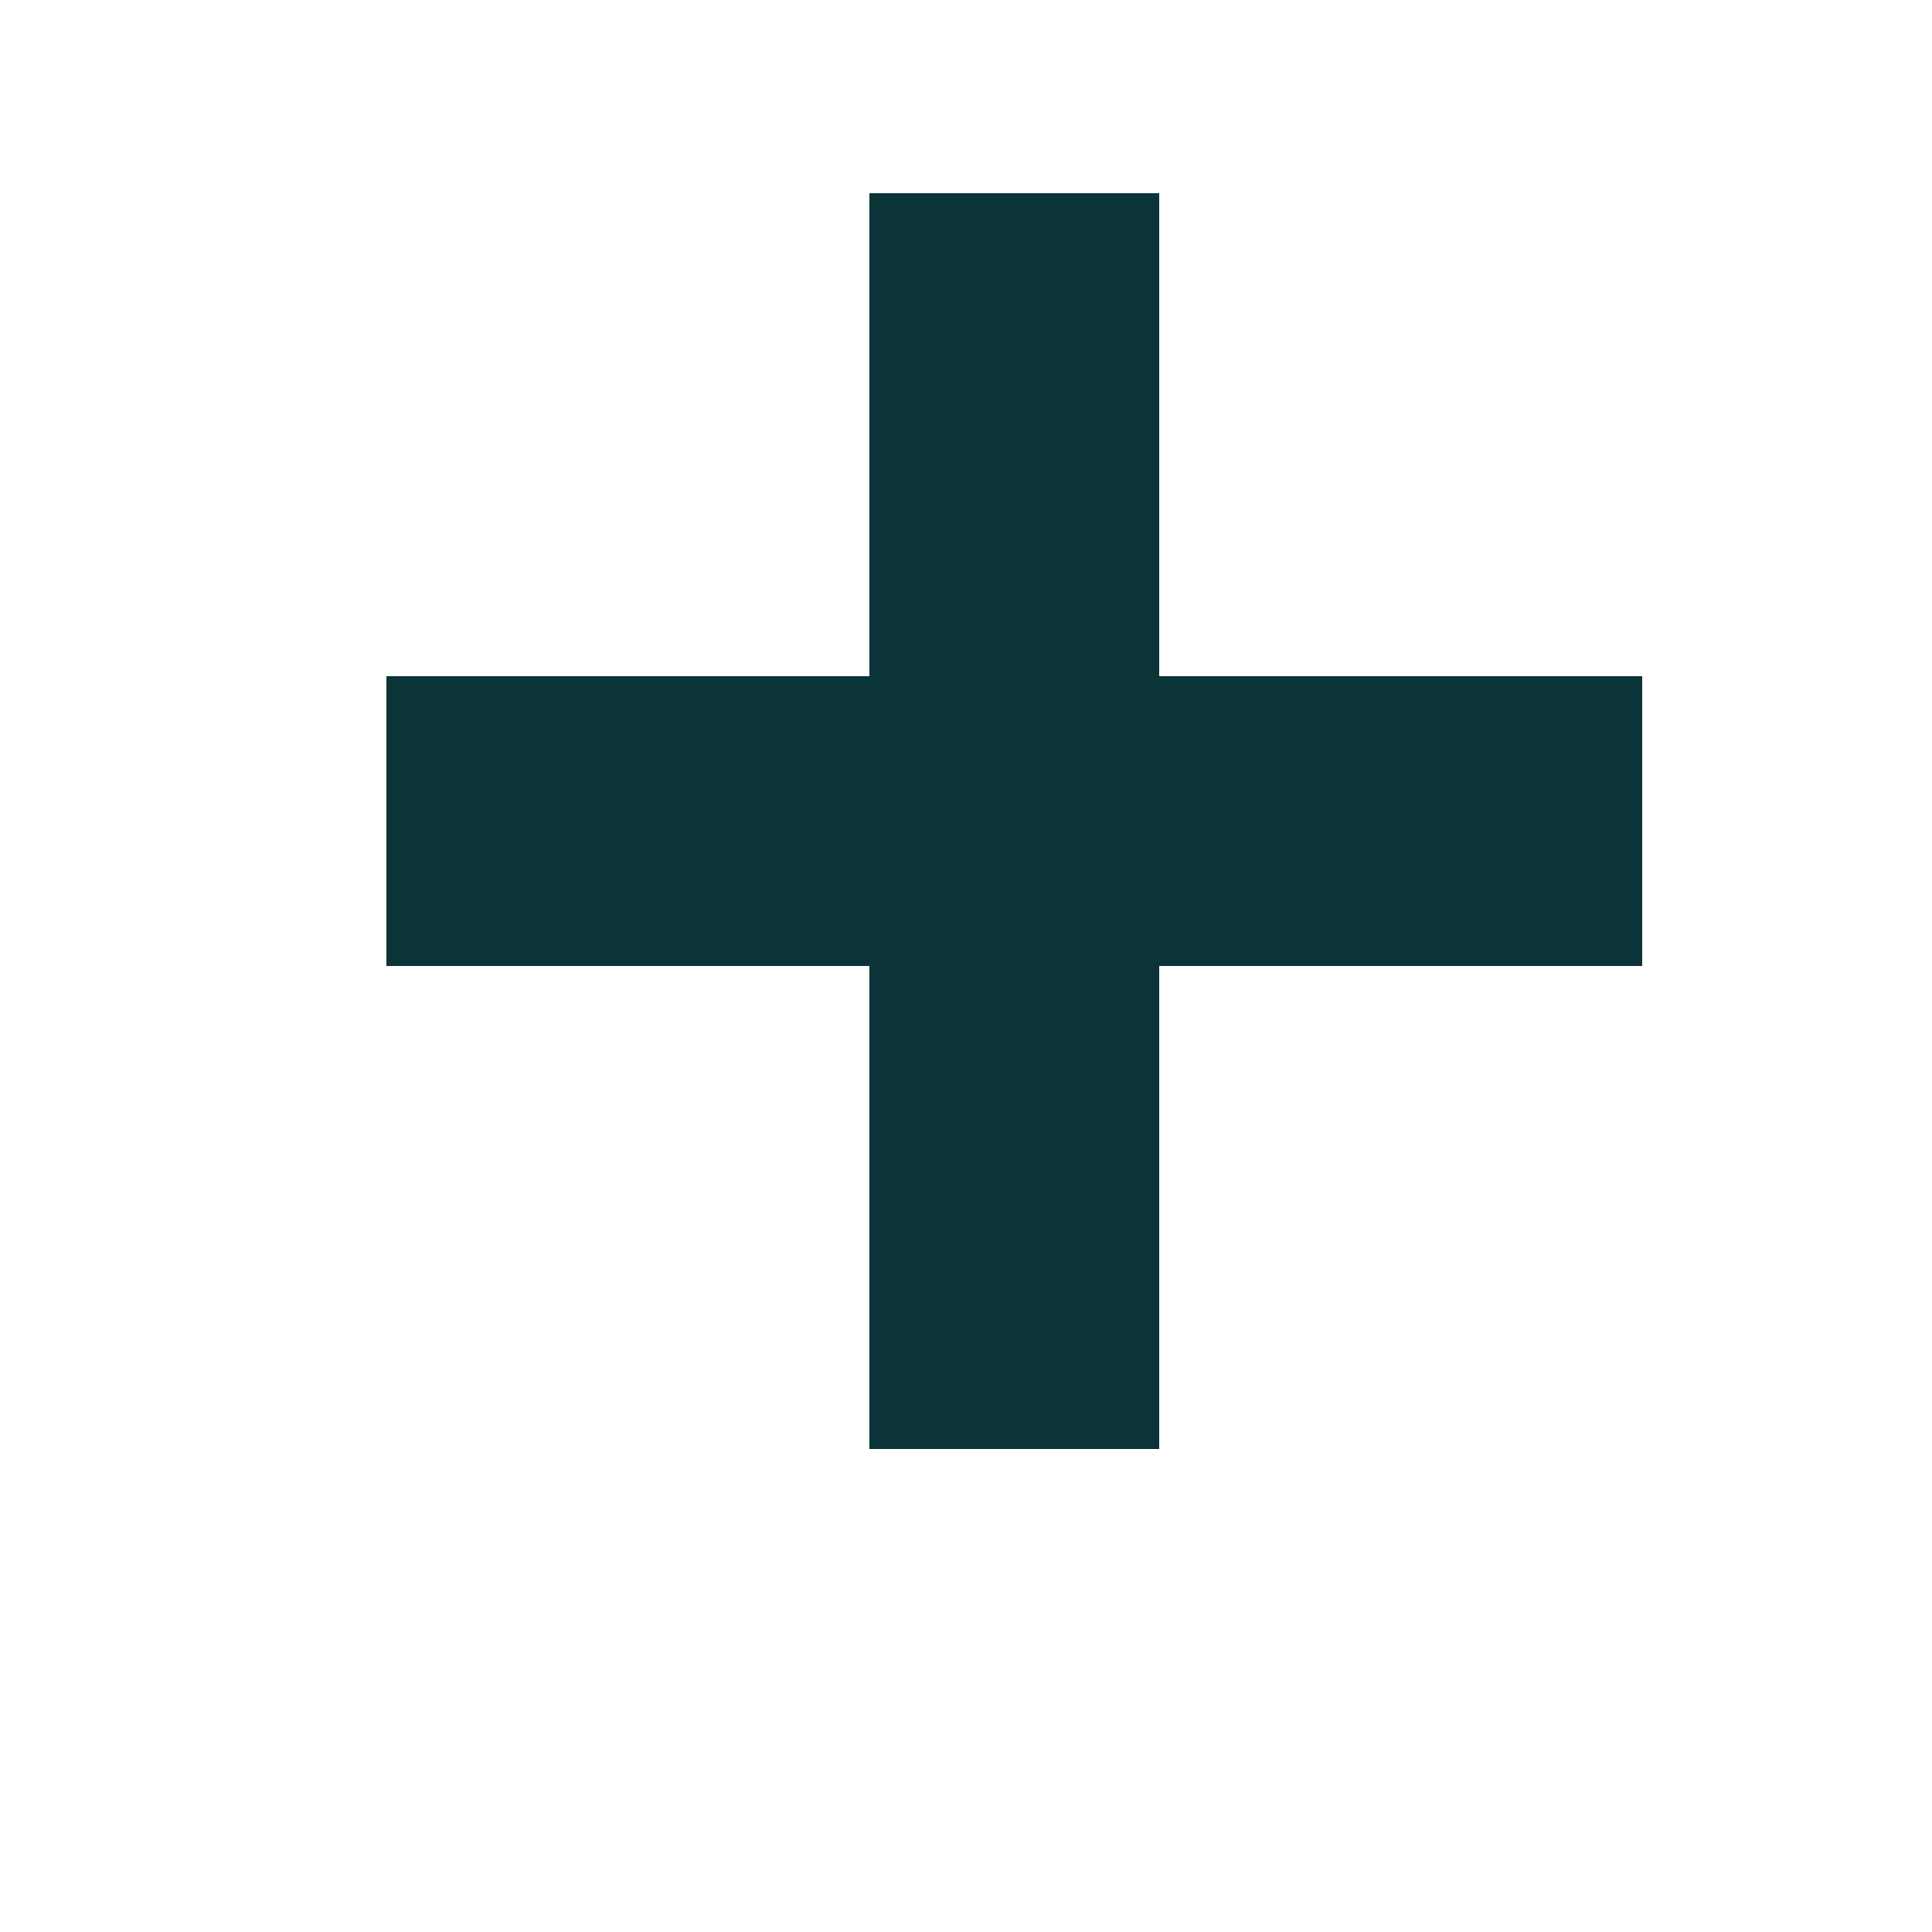
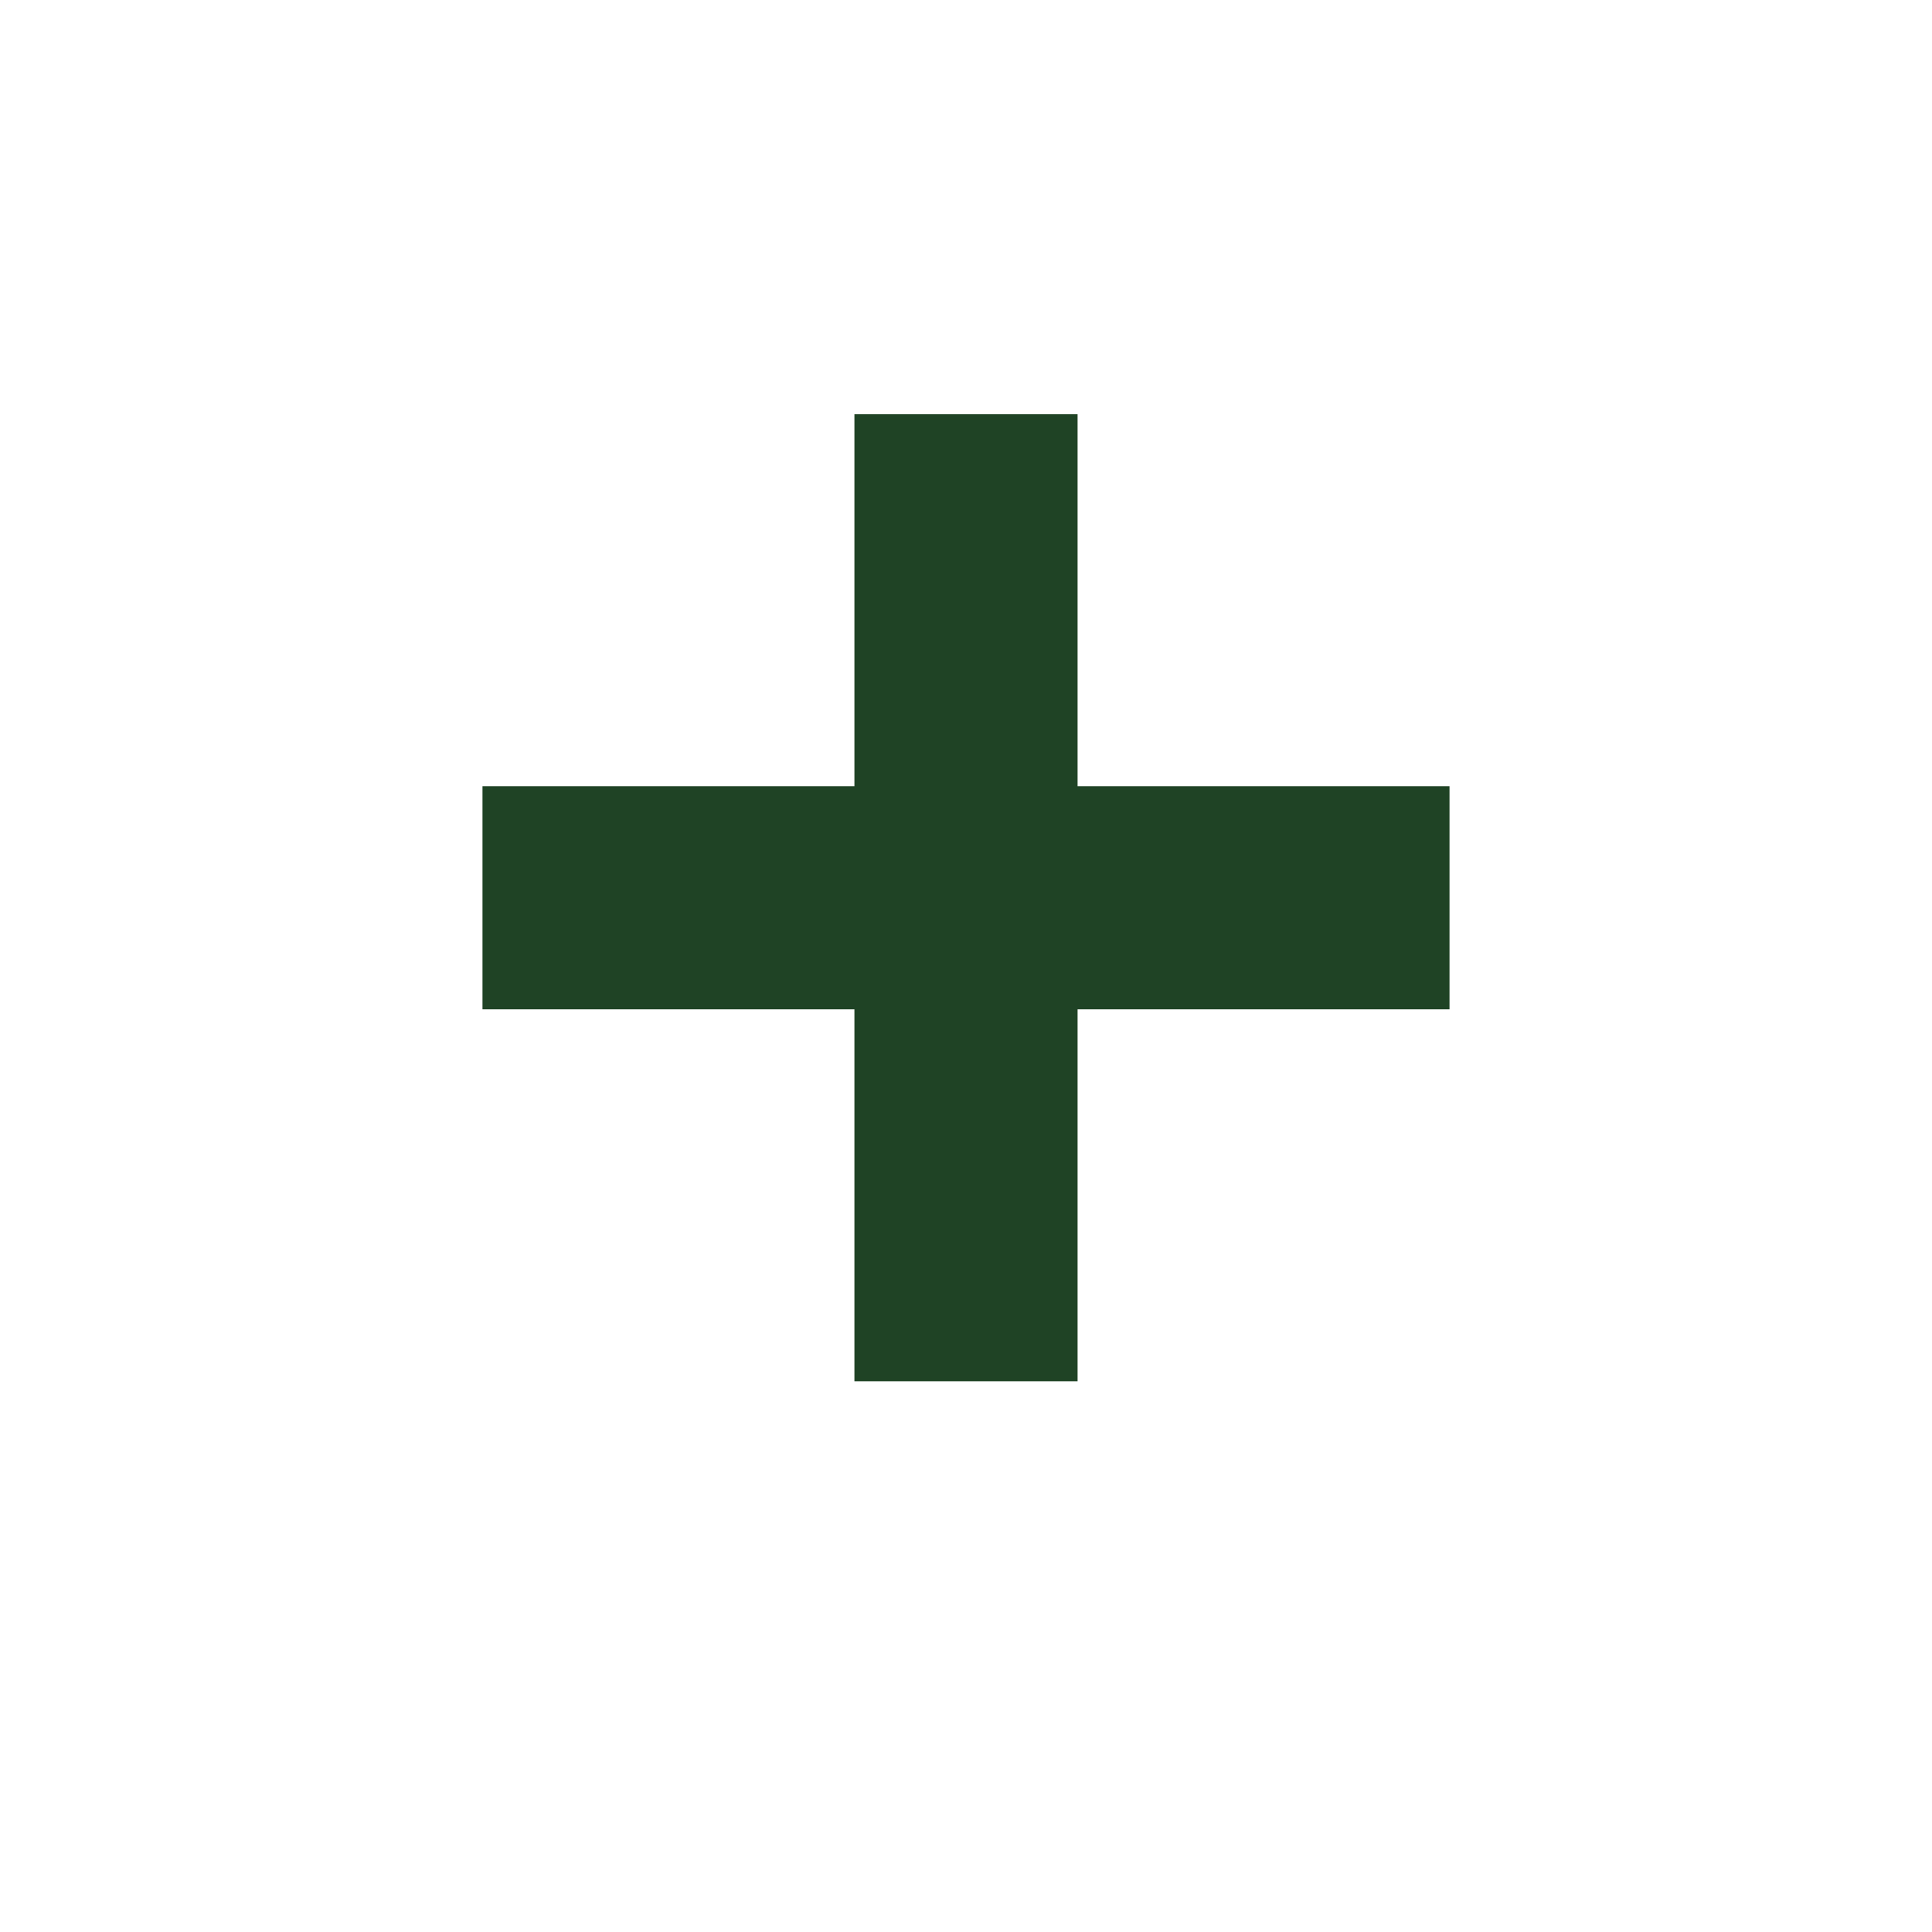
- <svg xmlns="http://www.w3.org/2000/svg" width="800px" height="800px" viewBox="0 0 20 20" fill="#0b3438">
-   <g id="SVGRepo_bgCarrier" stroke-width="0" />
-   <g id="SVGRepo_tracerCarrier" stroke-linecap="round" stroke-linejoin="round" />
-   <g id="SVGRepo_iconCarrier">
-     <rect x="0" fill="none" width="20" height="20" />
-     <g>
-       <path d="M17 7v3h-5v5H9v-5H4V7h5V2h3v5h5z" />
+ <svg xmlns="http://www.w3.org/2000/svg" width="100%" height="100%" viewBox="0 0 800 800" version="1.1" xml:space="preserve" style="fill-rule:evenodd;clip-rule:evenodd;stroke-linejoin:round;stroke-miterlimit:2;">
+   <g id="SVGRepo_iconCarrier" transform="matrix(40,0,0,40,0,0)">
+     <rect x="0" y="0" width="20" height="20" style="fill:none;" />
+     <g transform="matrix(0.770045,0,0,0.770045,1.91453,2.74827)">
+       <path d="M17,7L17,10L12,10L12,15L9,15L9,10L4,10L4,7L9,7L9,2L12,2L12,7L17,7Z" style="fill:rgb(31,67,37);fill-rule:nonzero;" />
    </g>
  </g>
</svg>
